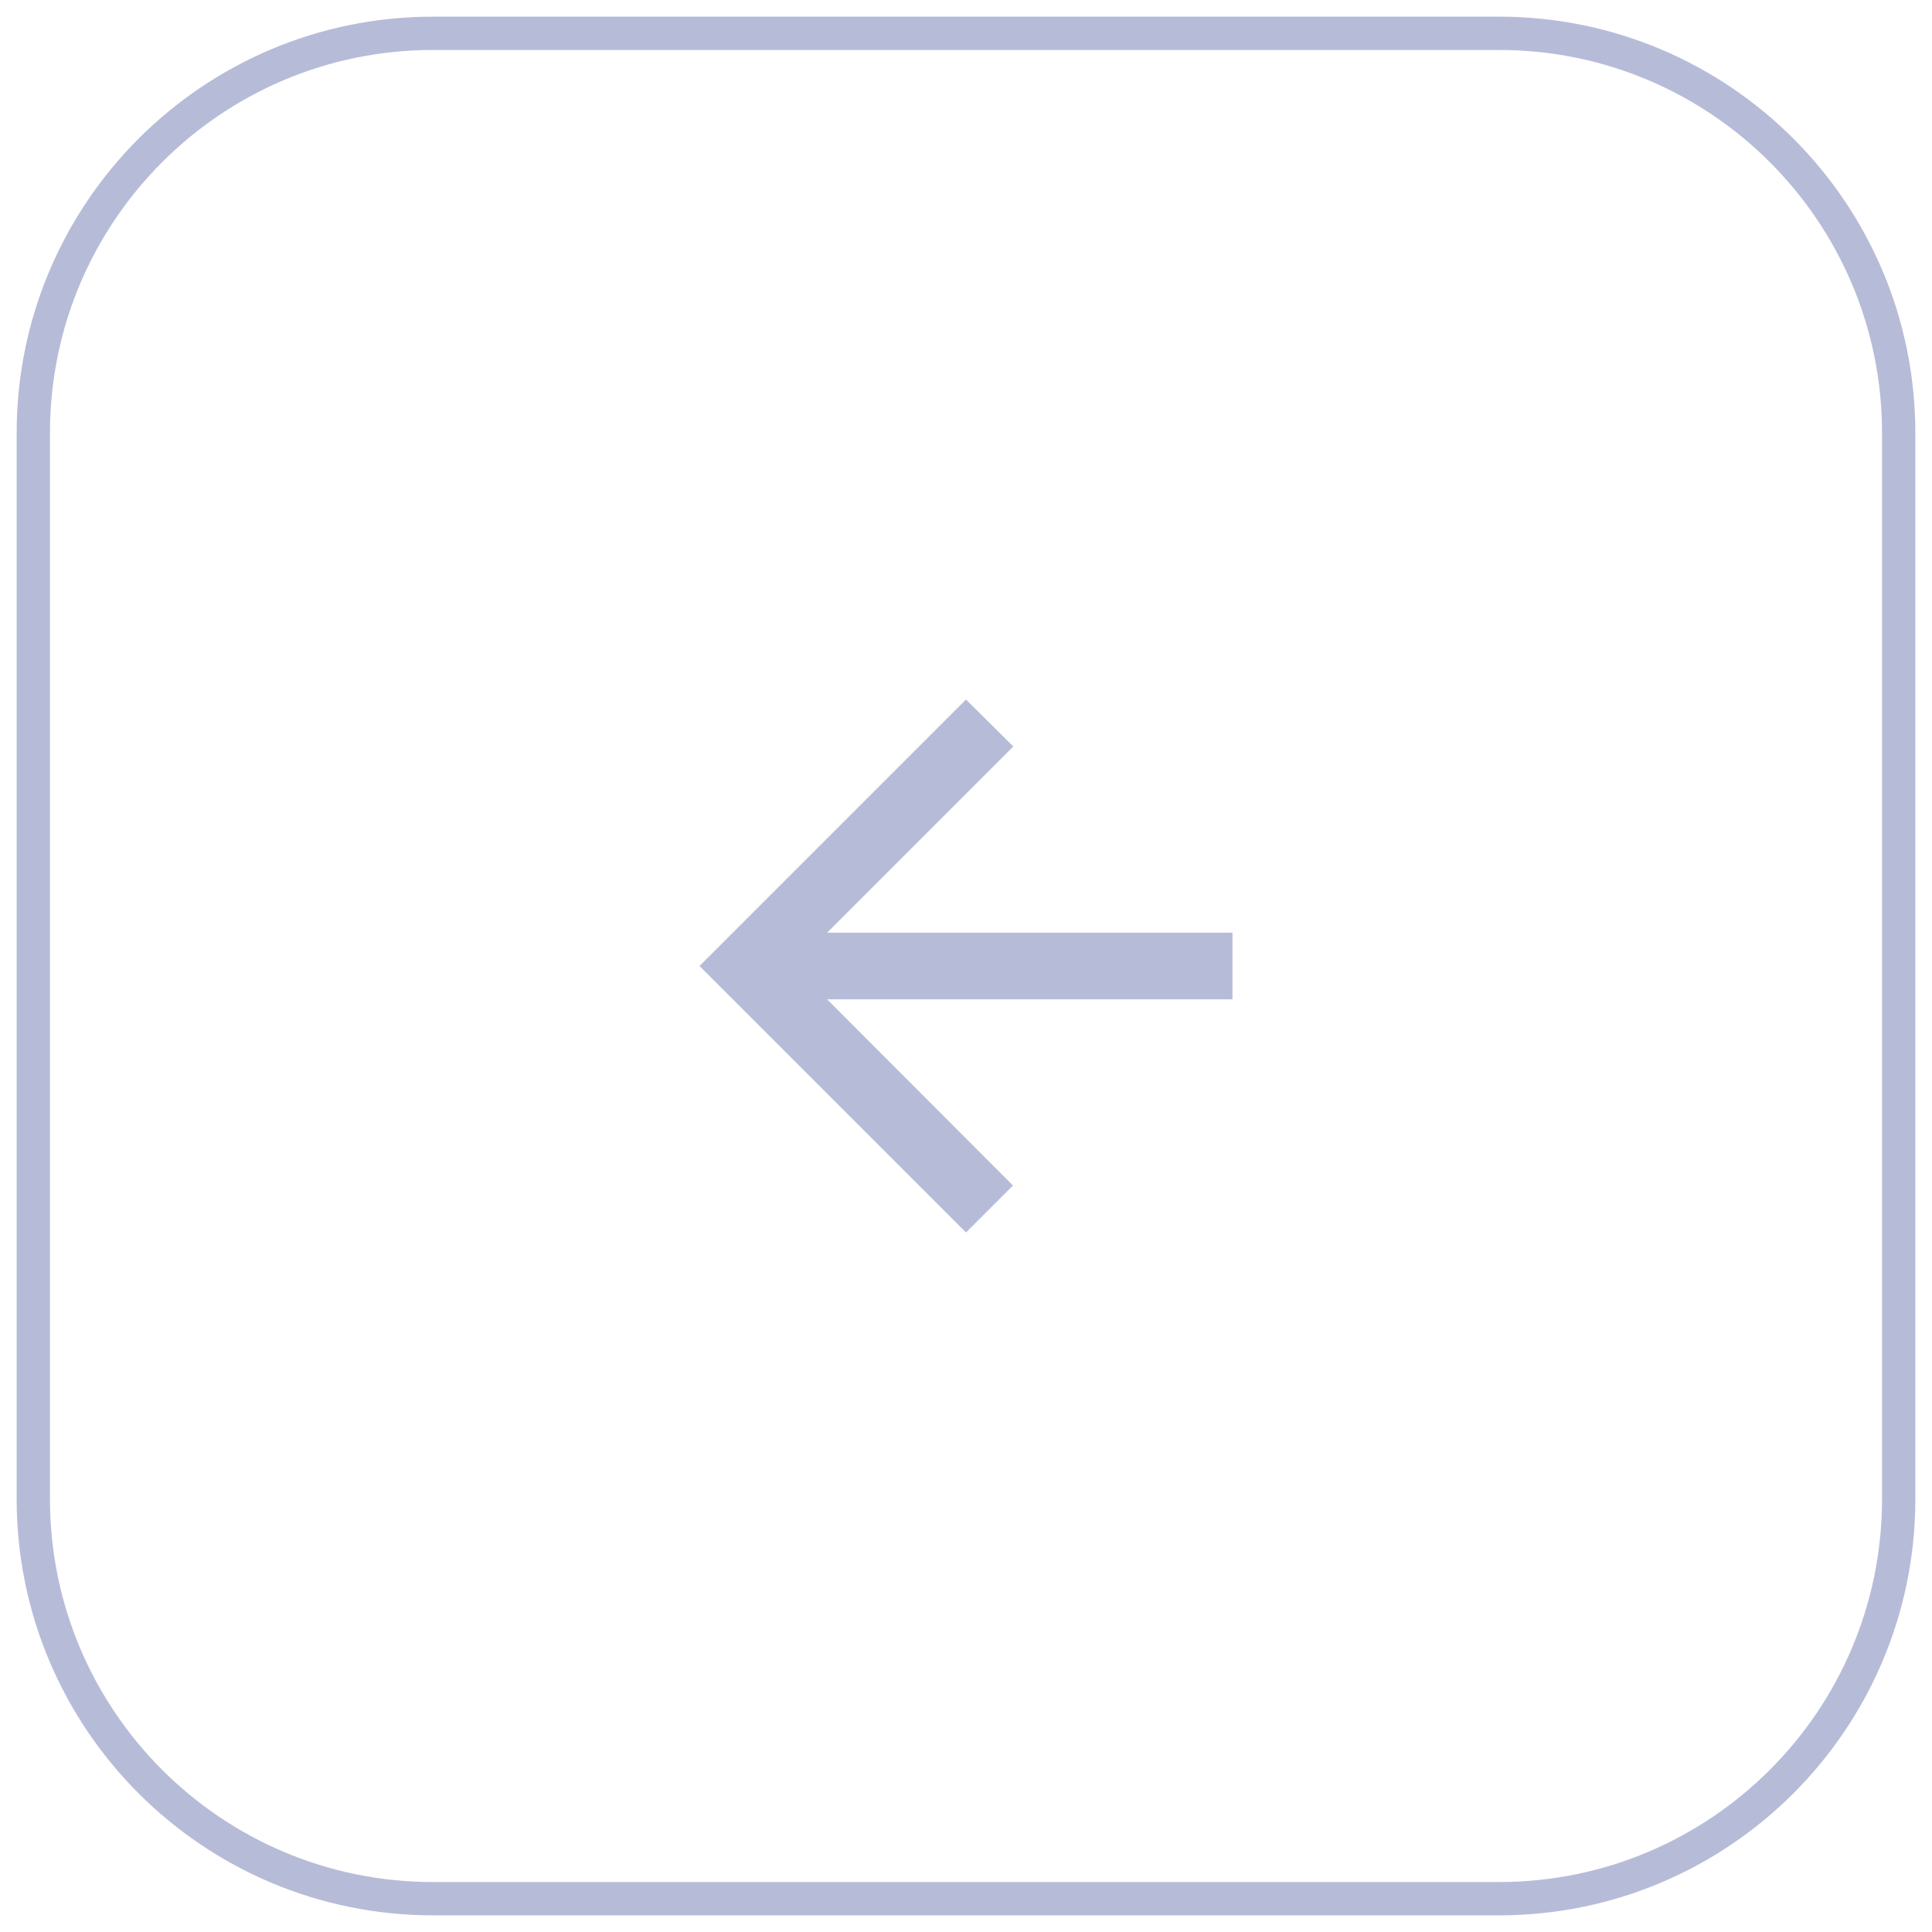
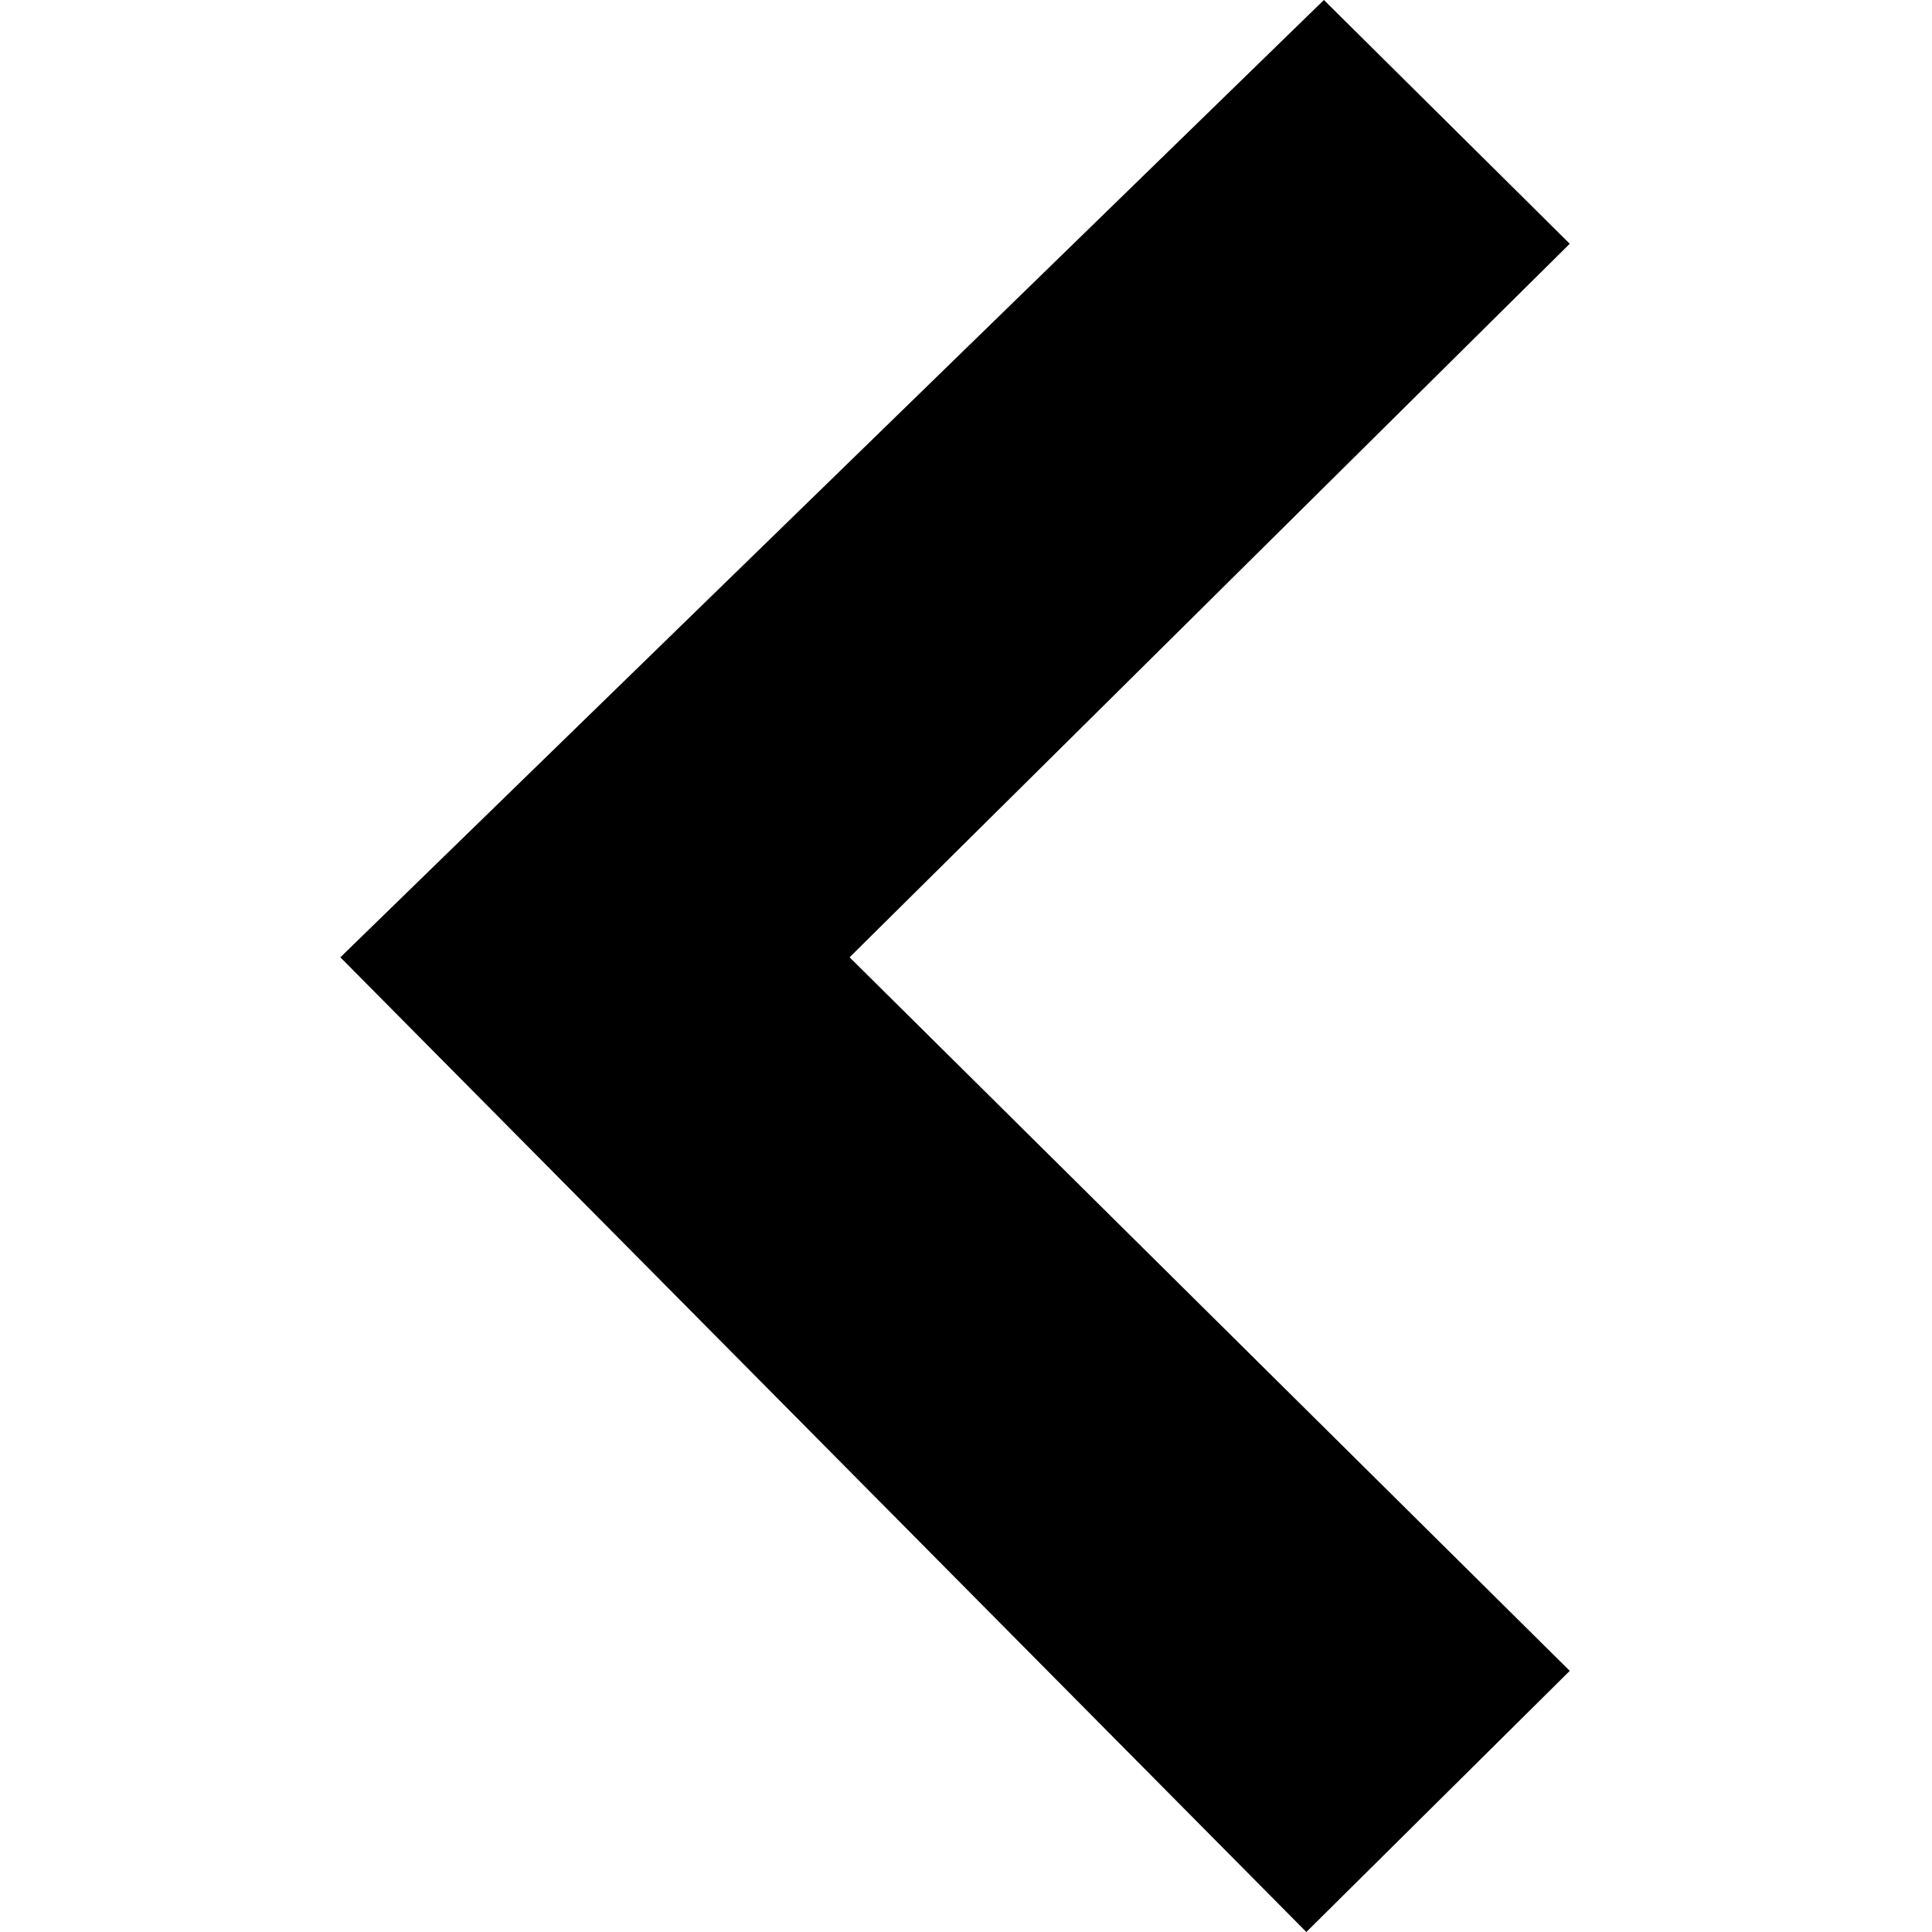
- <svg xmlns="http://www.w3.org/2000/svg" width="58" height="58" viewBox="0 0 58 58" fill="none">
-   <rect x="1" y="1" width="56" height="56" rx="12" stroke="#B6BCD8" />
-   <path fill-rule="evenodd" clip-rule="evenodd" d="M37 28H24.83L30.42 22.41L29 21L21 29L29 37L30.41 35.59L24.83 30H37V28Z" fill="#B6BCD8" />
+ <svg xmlns="http://www.w3.org/2000/svg" width="12" height="12" viewBox="0 0 12 12" fill="none">
+   <path d="M9.75 10.378L5.277 5.946L9.75 1.514L8.223 0L2.114 5.946L8.114 12L9.75 10.378Z" fill="black" />
</svg>
